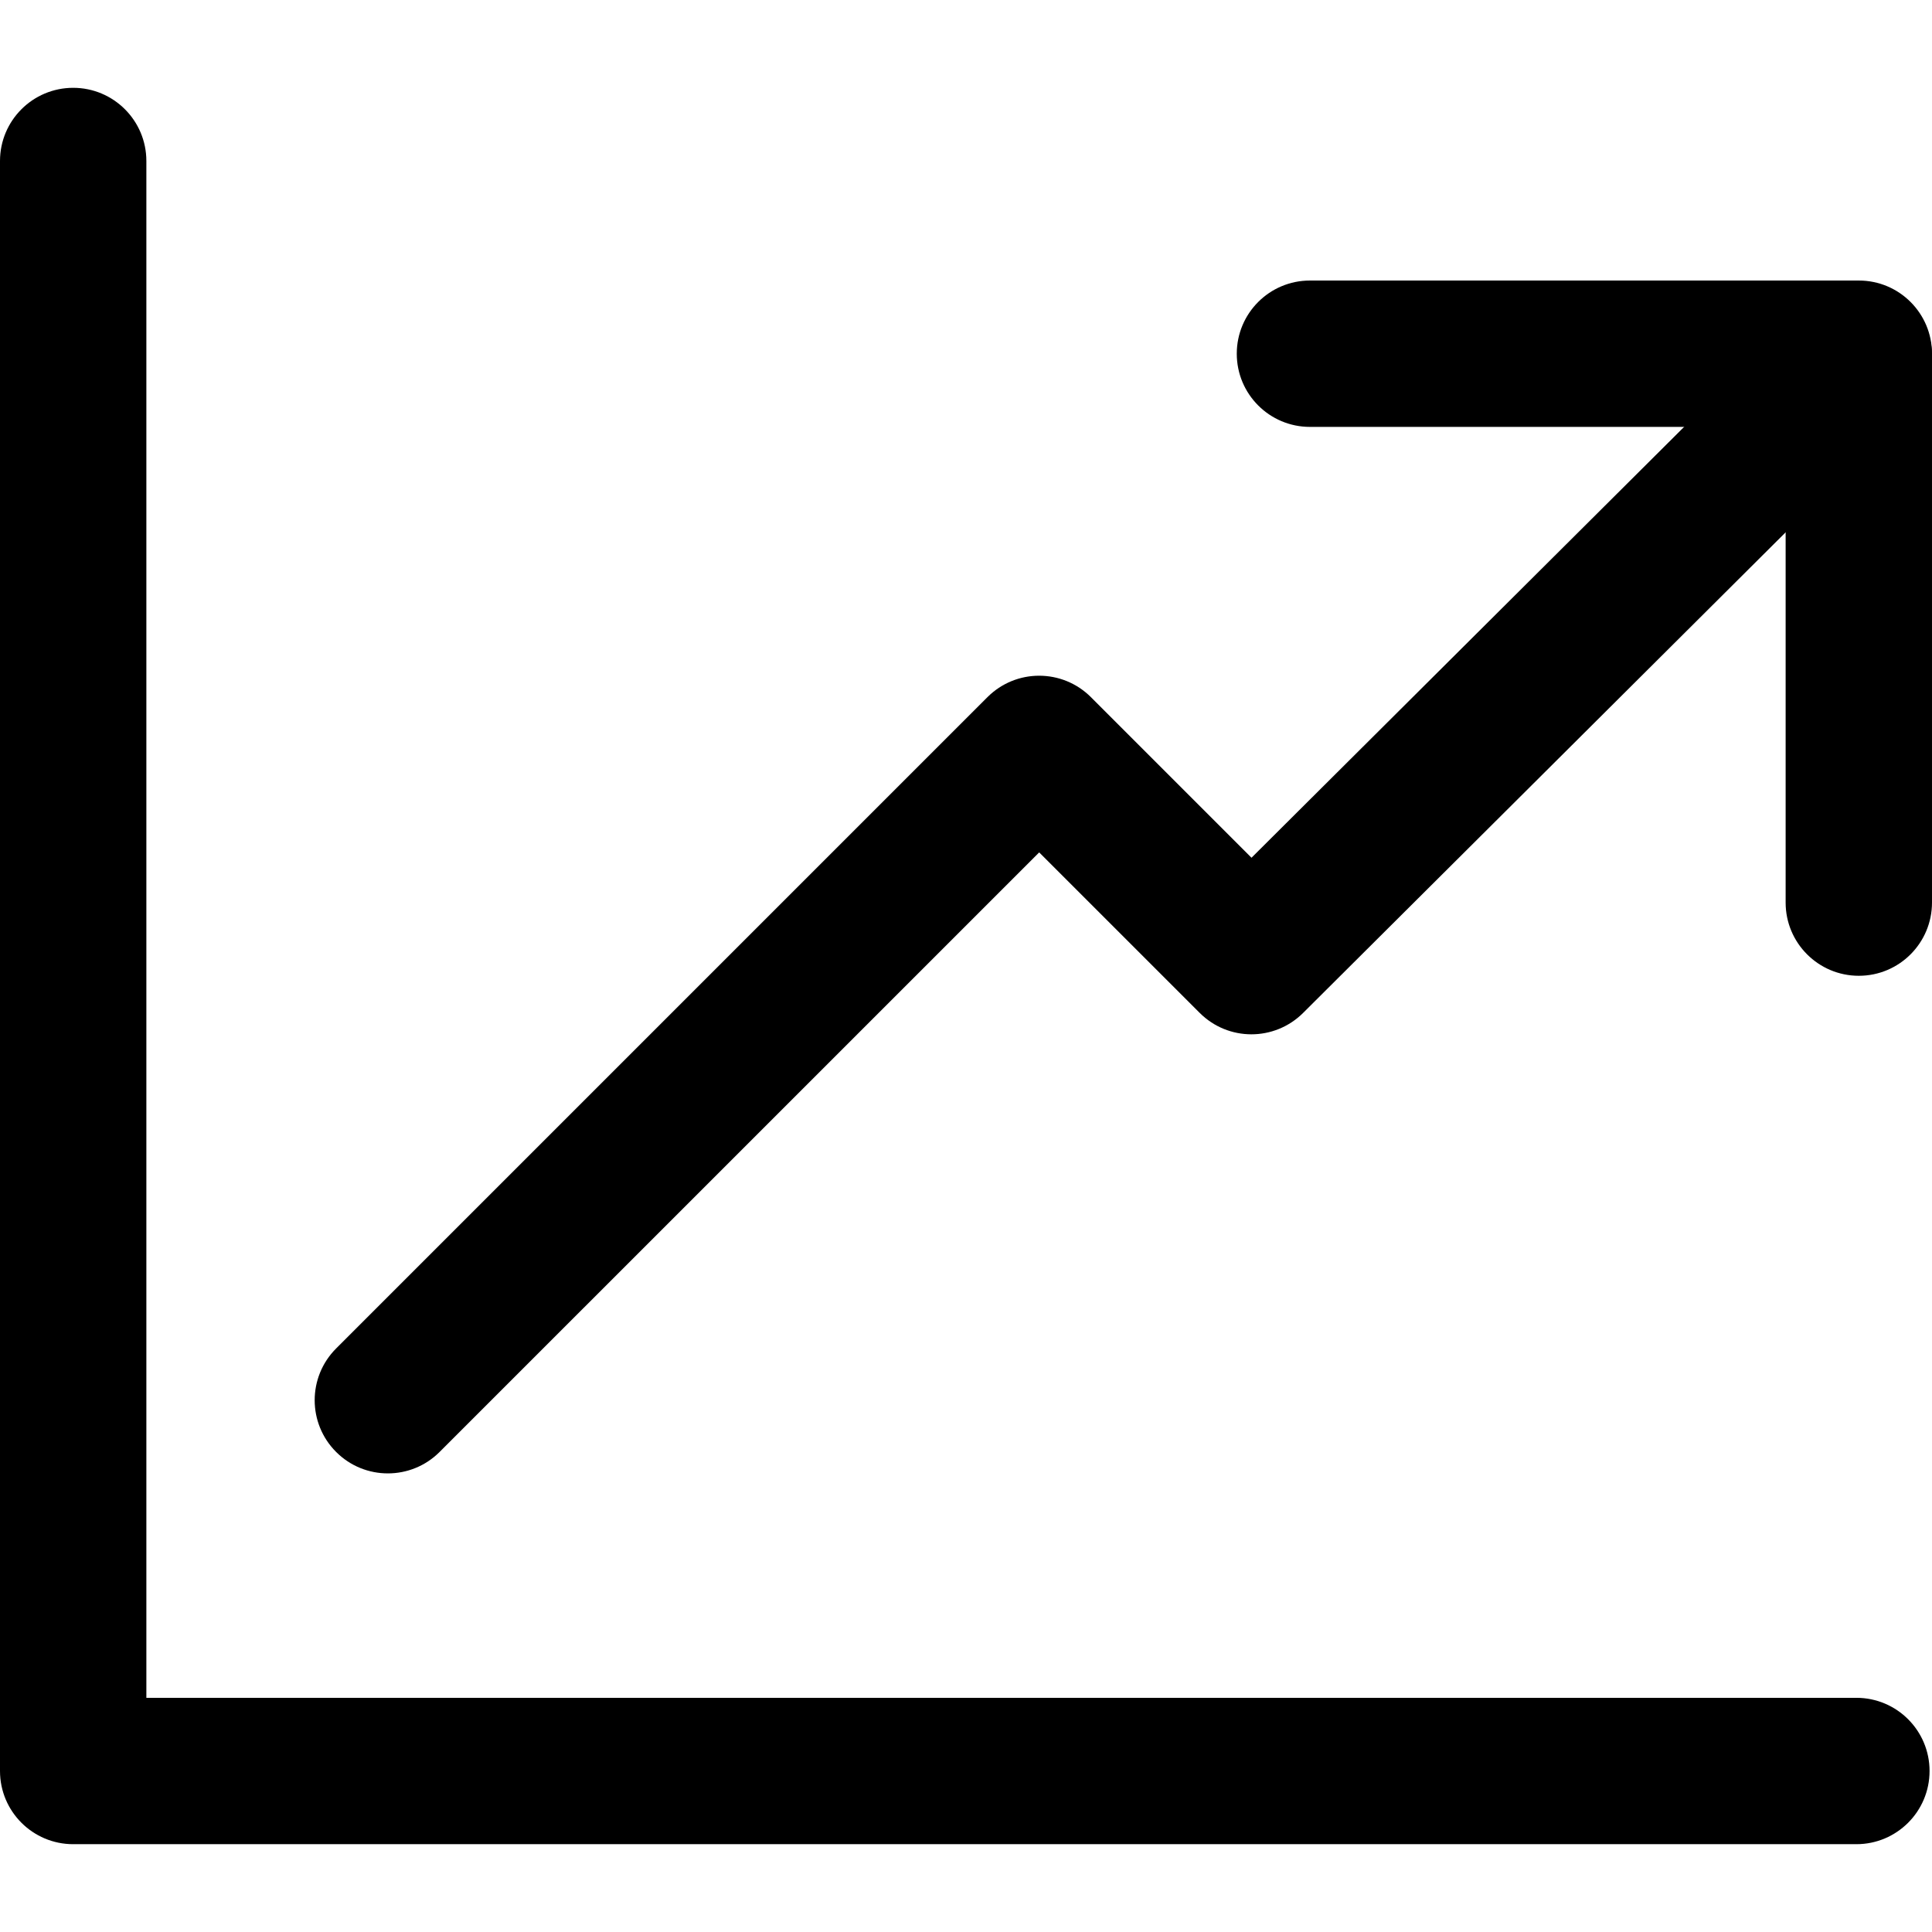
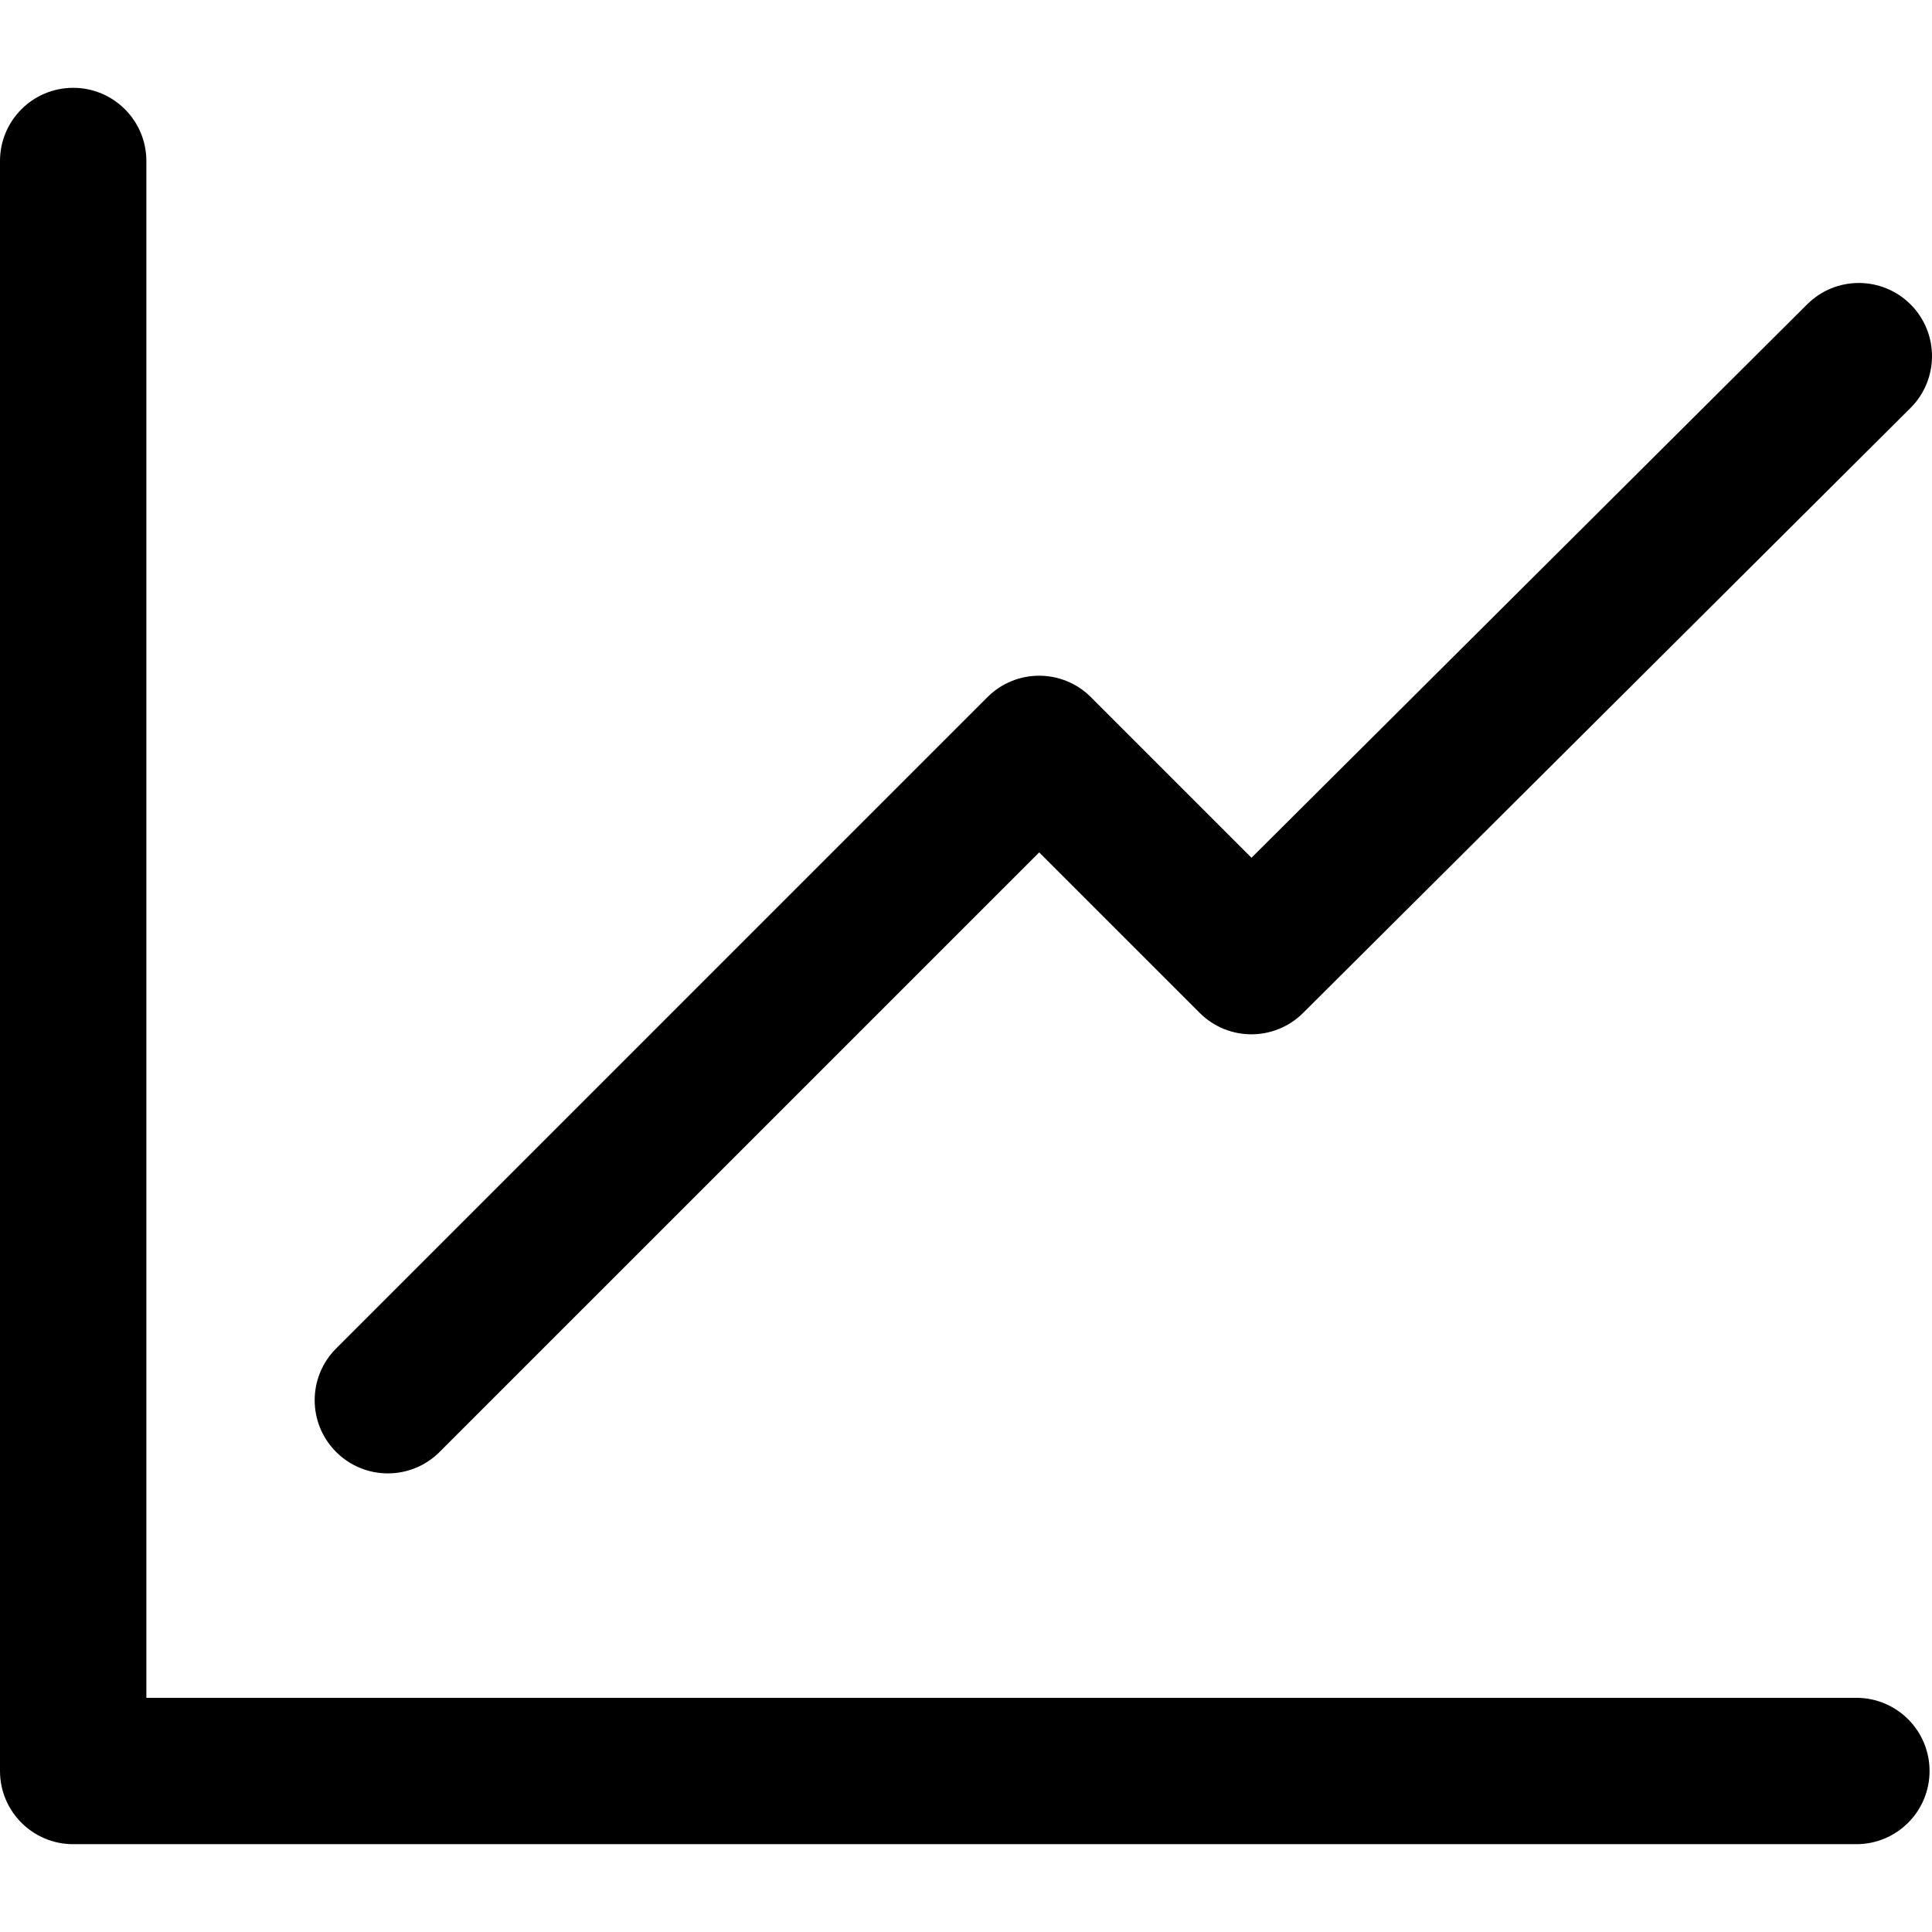
- <svg xmlns="http://www.w3.org/2000/svg" version="1.1" id="Capa_1" x="0px" y="0px" viewBox="0 0 512.001 512.001" style="enable-background:new 0 0 512.001 512.001;" xml:space="preserve">
+ <svg xmlns="http://www.w3.org/2000/svg" width="512.001" height="512.001">
  <g>
-     <g>
-       <path d="M506.35,80.699c-7.57-7.589-19.834-7.609-27.43-0.052L331.662,227.31l-42.557-42.557c-7.577-7.57-19.846-7.577-27.423,0    L89.076,357.36c-7.577,7.57-7.577,19.853,0,27.423c3.782,3.788,8.747,5.682,13.712,5.682c4.958,0,9.93-1.894,13.711-5.682    l158.895-158.888l42.531,42.524c7.57,7.57,19.808,7.577,27.397,0.032l160.97-160.323    C513.881,100.571,513.907,88.288,506.35,80.699z" />
-     </g>
+     <rect fill="none" id="canvas_background" height="102" width="102" y="-1" x="-1" />
  </g>
  <g>
-     <g>
-       <path d="M491.96,449.94H38.788V42.667c0-10.712-8.682-19.394-19.394-19.394S0,31.955,0,42.667v426.667    c0,10.712,8.682,19.394,19.394,19.394H491.96c10.712,0,19.394-8.682,19.394-19.394C511.354,458.622,502.672,449.94,491.96,449.94z    " />
+     <g id="svg_1">
+       <g id="svg_2">
+         <path id="svg_3" d="m506.35,80.699c-7.57,-7.589 -19.834,-7.609 -27.43,-0.052l-147.258,146.663l-42.557,-42.557c-7.577,-7.57 -19.846,-7.577 -27.423,0l-172.606,172.607c-7.577,7.57 -7.577,19.853 0,27.423c3.782,3.788 8.747,5.682 13.712,5.682c4.958,0 9.93,-1.894 13.711,-5.682l158.895,-158.888l42.531,42.524c7.57,7.57 19.808,7.577 27.397,0.032l160.97,-160.323c7.589,-7.557 7.615,-19.84 0.058,-27.429z" />
+       </g>
    </g>
+     <g id="svg_4">
+       <g id="svg_5">
+         <path id="svg_6" d="m491.96,449.94l-453.172,0l0,-407.273c0,-10.712 -8.682,-19.394 -19.394,-19.394s-19.394,8.682 -19.394,19.394l0,426.667c0,10.712 8.682,19.394 19.394,19.394l472.566,0c10.712,0 19.394,-8.682 19.394,-19.394c0,-10.712 -8.682,-19.394 -19.394,-19.394z" />
+       </g>
+     </g>
+     <g id="svg_10" />
+     <g id="svg_11" />
+     <g id="svg_12" />
+     <g id="svg_13" />
+     <g id="svg_14" />
+     <g id="svg_15" />
+     <g id="svg_16" />
+     <g id="svg_17" />
+     <g id="svg_18" />
+     <g id="svg_19" />
+     <g id="svg_20" />
+     <g id="svg_21" />
+     <g id="svg_22" />
+     <g id="svg_23" />
+     <g id="svg_24" />
  </g>
-   <g>
-     <g>
-       <path d="M492.606,74.344H347.152c-10.712,0-19.394,8.682-19.394,19.394s8.682,19.394,19.394,19.394h126.061v126.067    c0,10.705,8.682,19.394,19.394,19.394S512,249.904,512,239.192V93.738C512,83.026,503.318,74.344,492.606,74.344z" />
-     </g>
-   </g>
-   <g>
- </g>
-   <g>
- </g>
-   <g>
- </g>
-   <g>
- </g>
-   <g>
- </g>
-   <g>
- </g>
-   <g>
- </g>
-   <g>
- </g>
-   <g>
- </g>
-   <g>
- </g>
-   <g>
- </g>
-   <g>
- </g>
-   <g>
- </g>
-   <g>
- </g>
-   <g>
- </g>
</svg>
